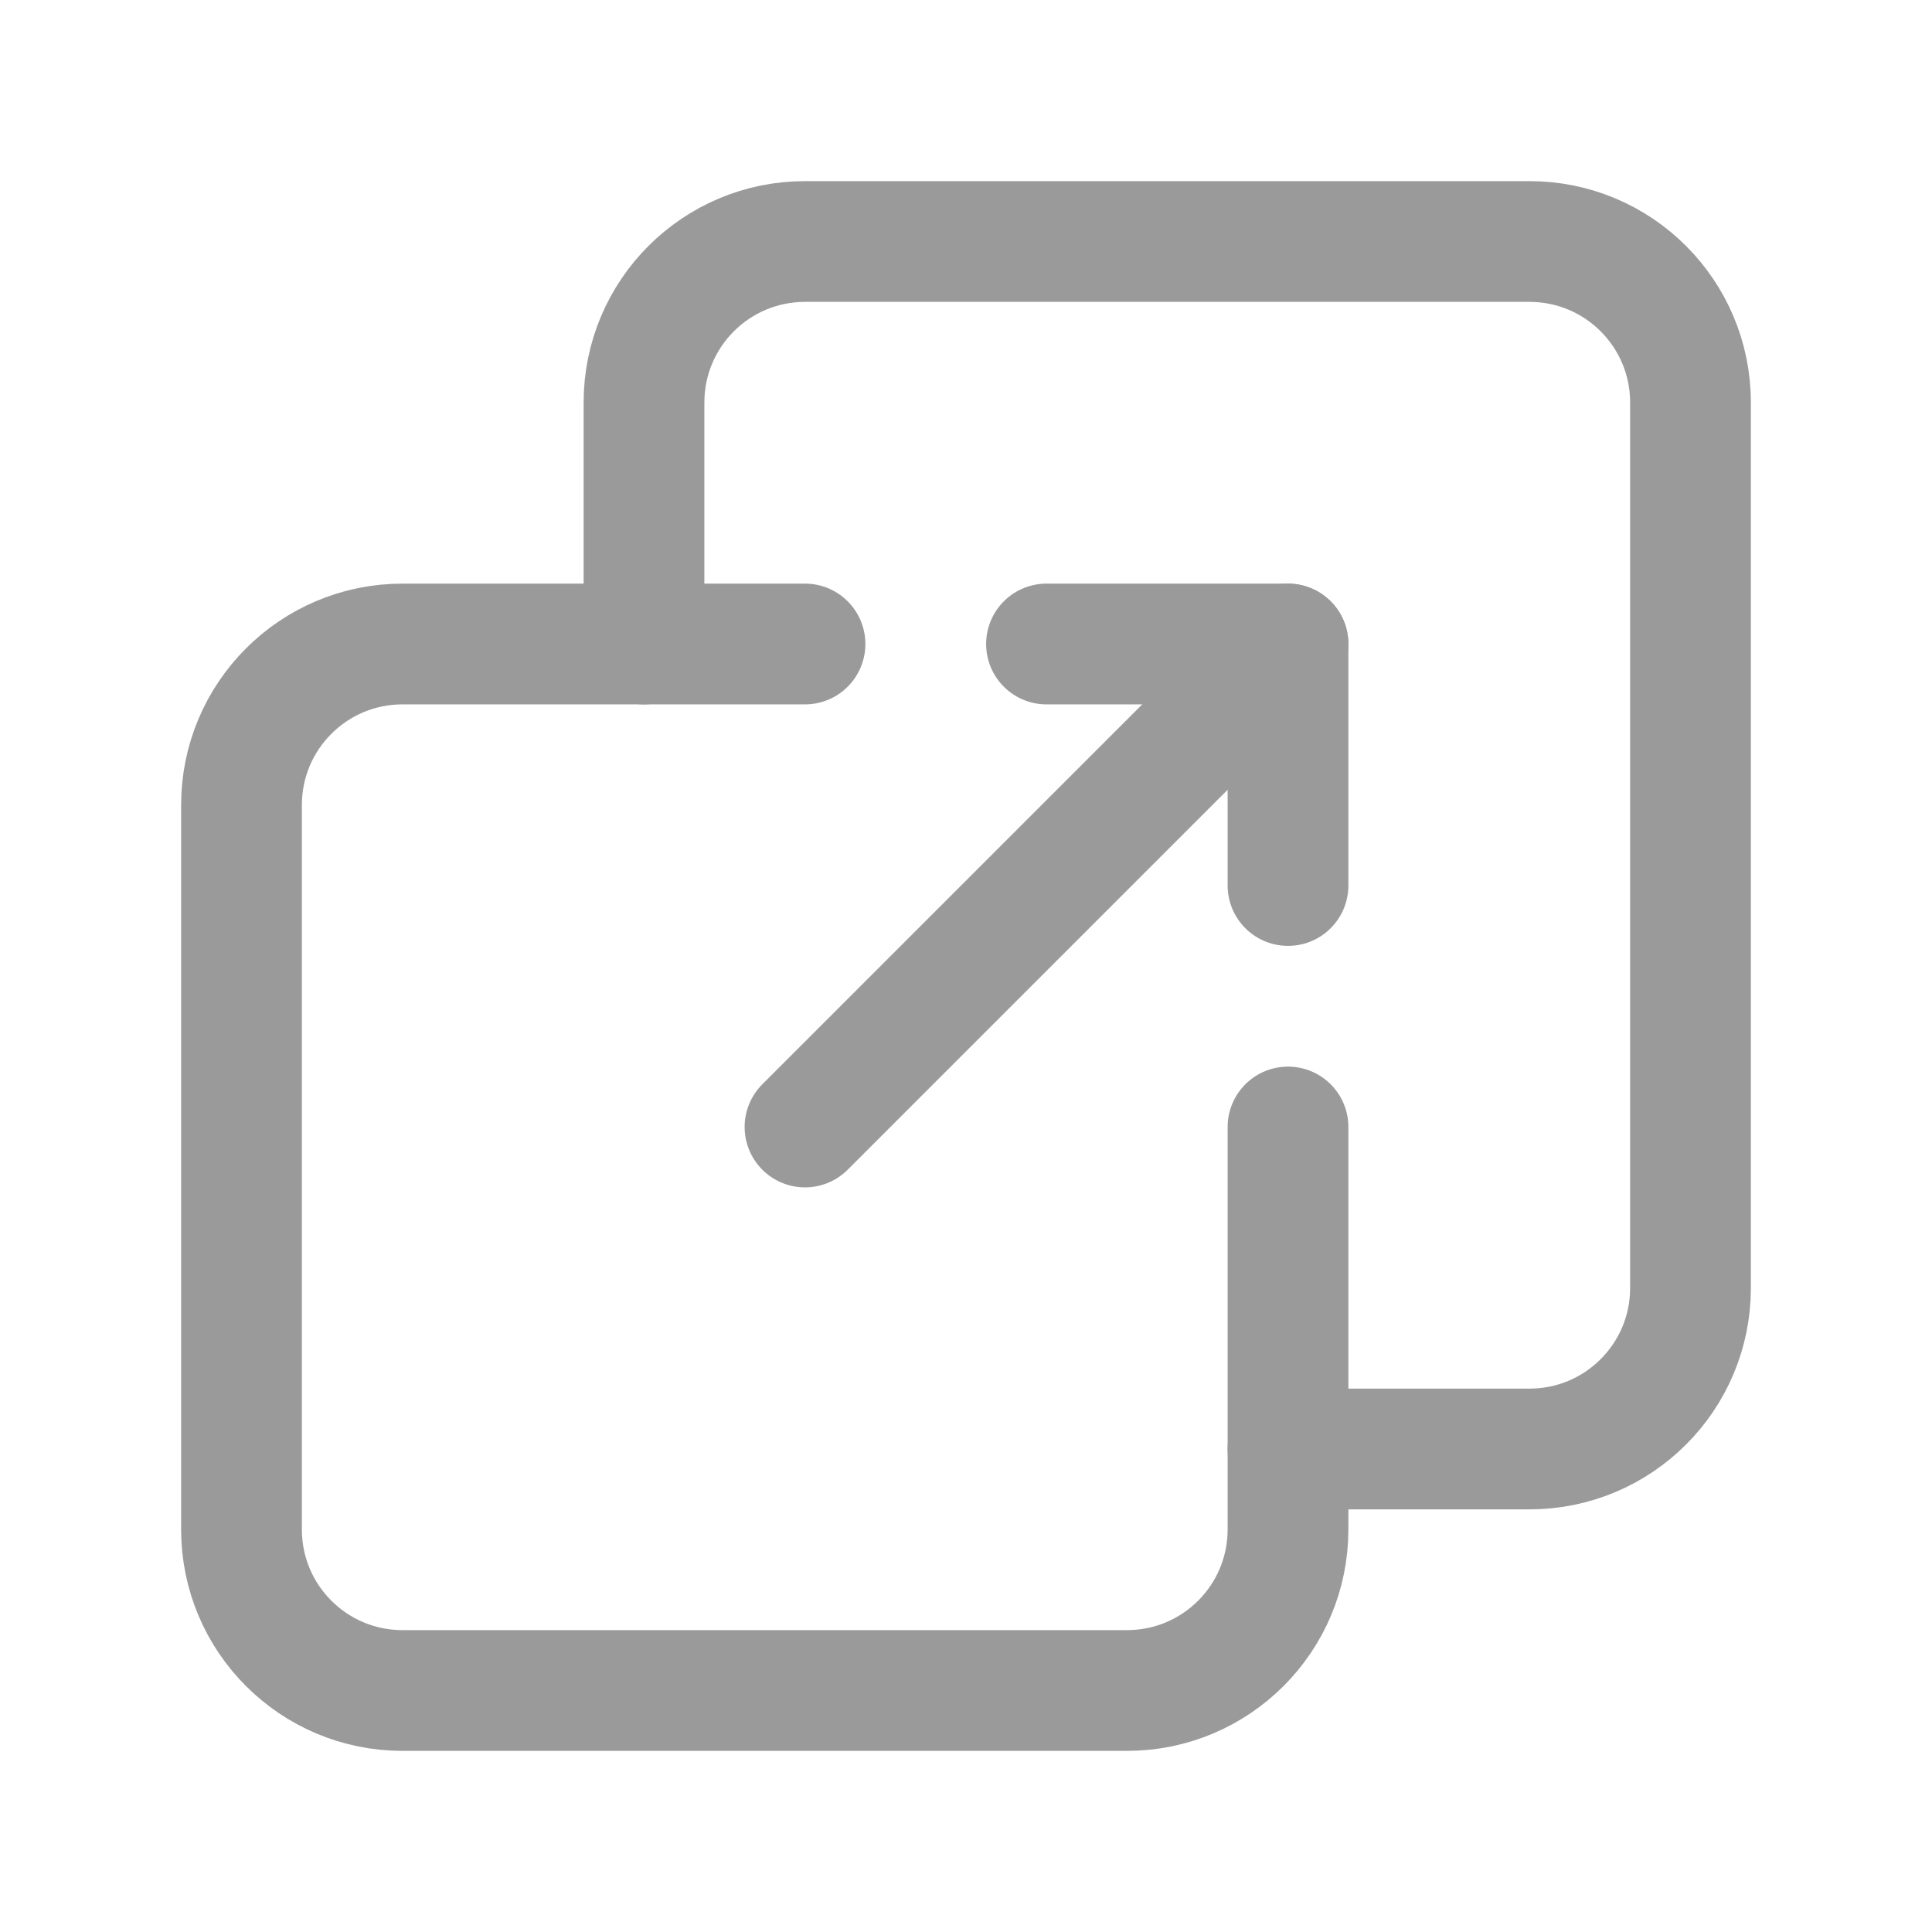
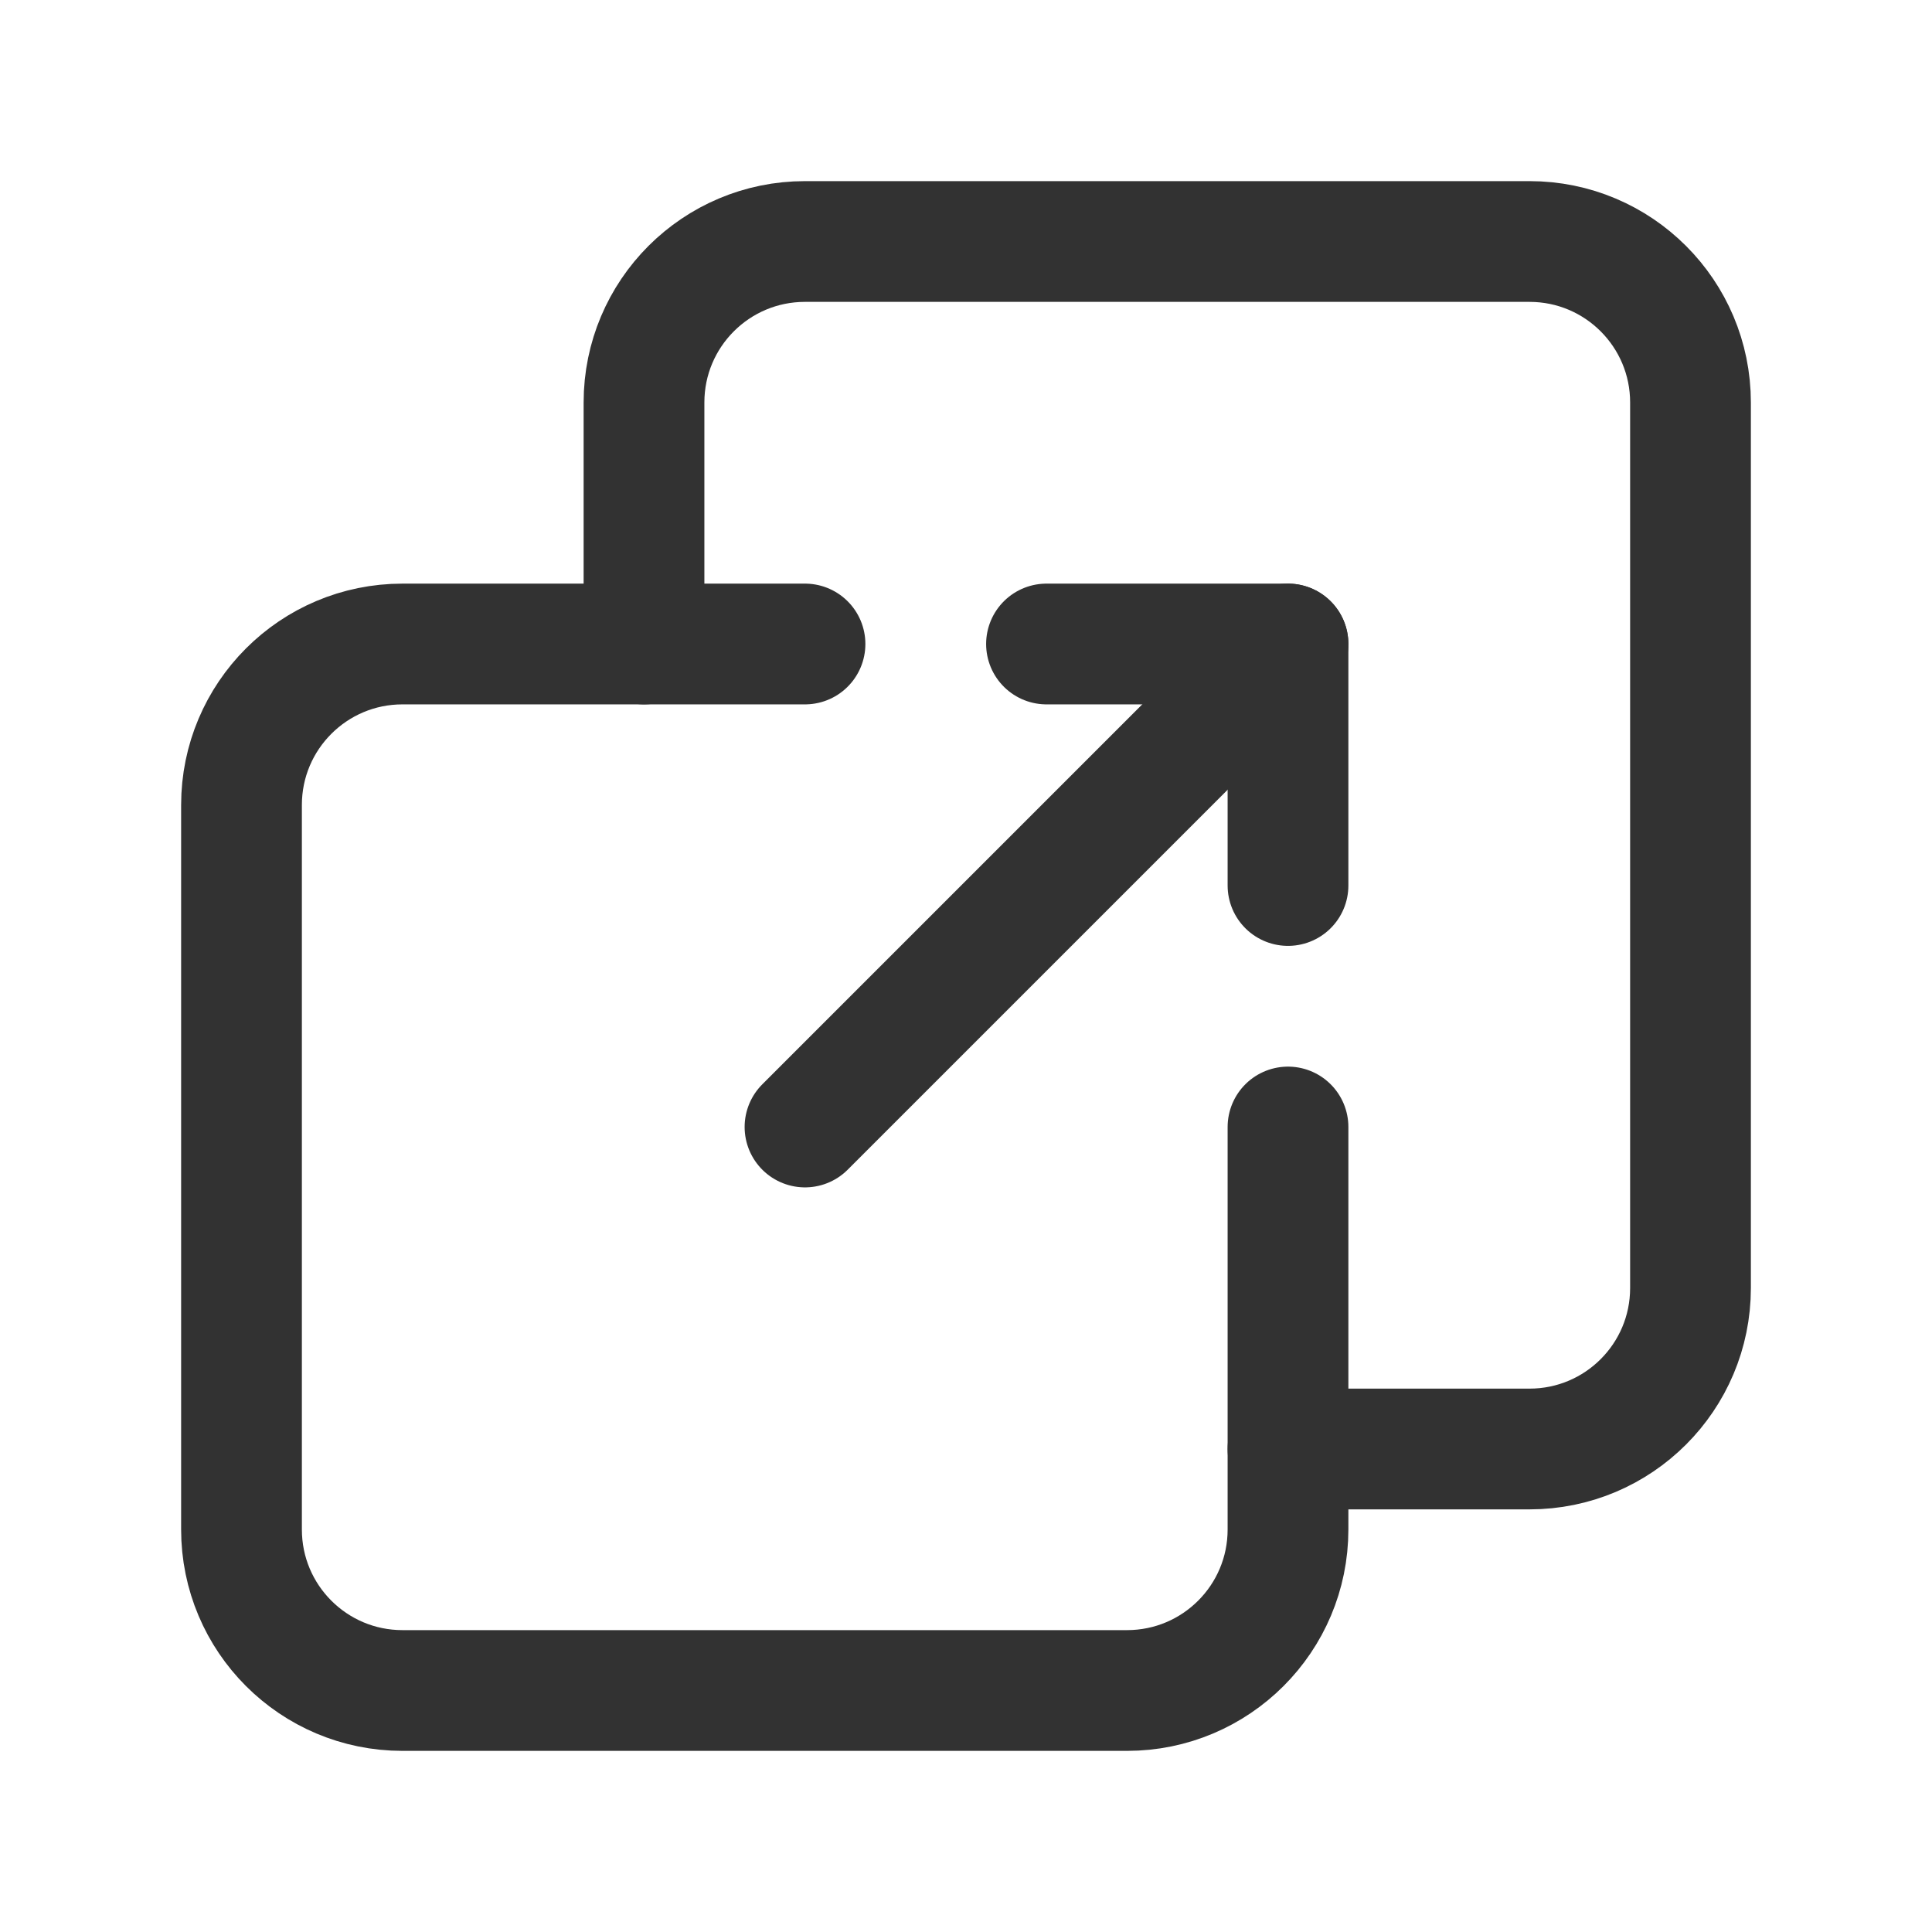
<svg xmlns="http://www.w3.org/2000/svg" width="24" height="24" viewBox="0 0 24 24" fill="none">
-   <path d="M16 18H19C20.105 18 21 17.105 21 16V5C21 3.895 20.105 3 19 3H10C8.895 3 8 3.895 8 5V8" stroke="#9a9a9a" stroke-width="1.5" stroke-linecap="round" stroke-linejoin="round" />
-   <path d="M10 14L16 8" stroke="#9a9a9a" stroke-width="1.5" stroke-linecap="round" stroke-linejoin="round" />
-   <path d="M16 11V8H13" stroke="#9a9a9a" stroke-width="1.5" stroke-linecap="round" stroke-linejoin="round" />
-   <path d="M16 14V19C16 20.105 15.105 21 14 21H5C3.895 21 3 20.105 3 19V10C3 8.895 3.895 8 5 8H10" stroke="#9a9a9a" stroke-width="1.5" stroke-linecap="round" stroke-linejoin="round" />
+   <path d="M16 18H19C20.105 18 21 17.105 21 16V5C21 3.895 20.105 3 19 3H10C8.895 3 8 3.895 8 5V8" stroke="#323232" stroke-width="1.5" stroke-linecap="round" stroke-linejoin="round" />
+   <path d="M10 14L16 8" stroke="#323232" stroke-width="1.5" stroke-linecap="round" stroke-linejoin="round" />
+   <path d="M16 11V8H13" stroke="#323232" stroke-width="1.5" stroke-linecap="round" stroke-linejoin="round" />
+   <path d="M16 14V19C16 20.105 15.105 21 14 21H5C3.895 21 3 20.105 3 19V10C3 8.895 3.895 8 5 8H10" stroke="#323232" stroke-width="1.5" stroke-linecap="round" stroke-linejoin="round" />
</svg>
